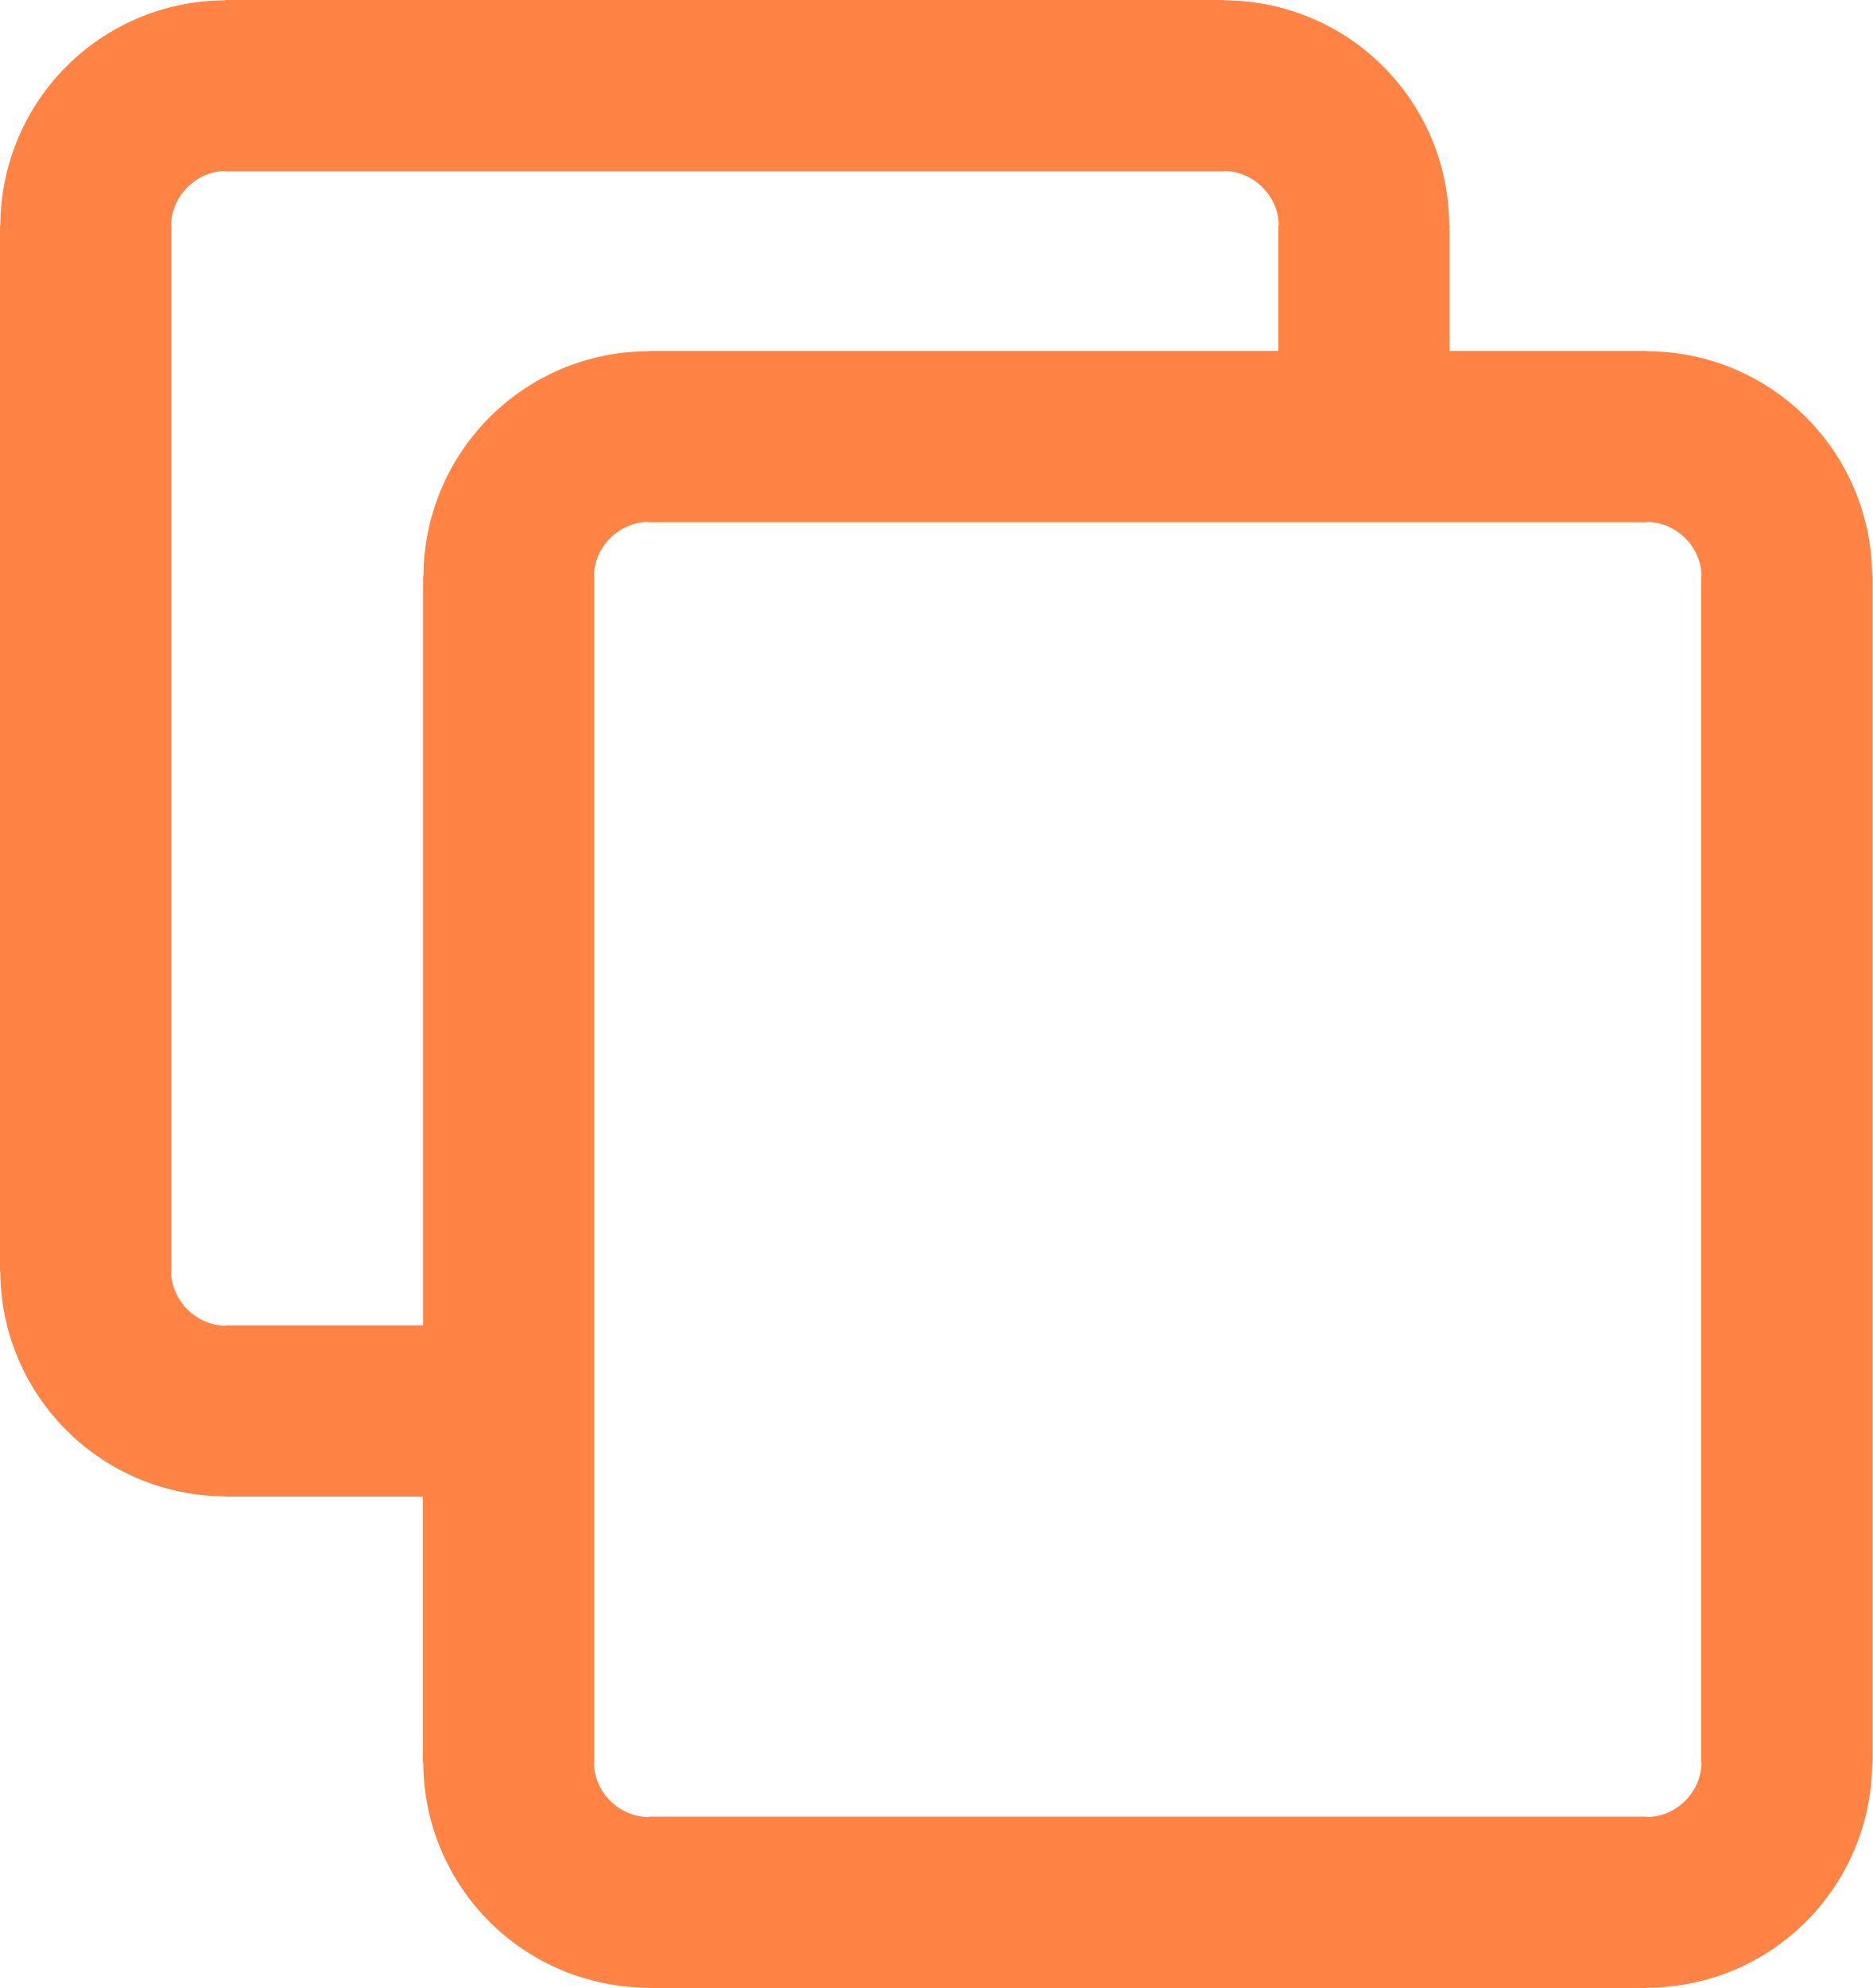
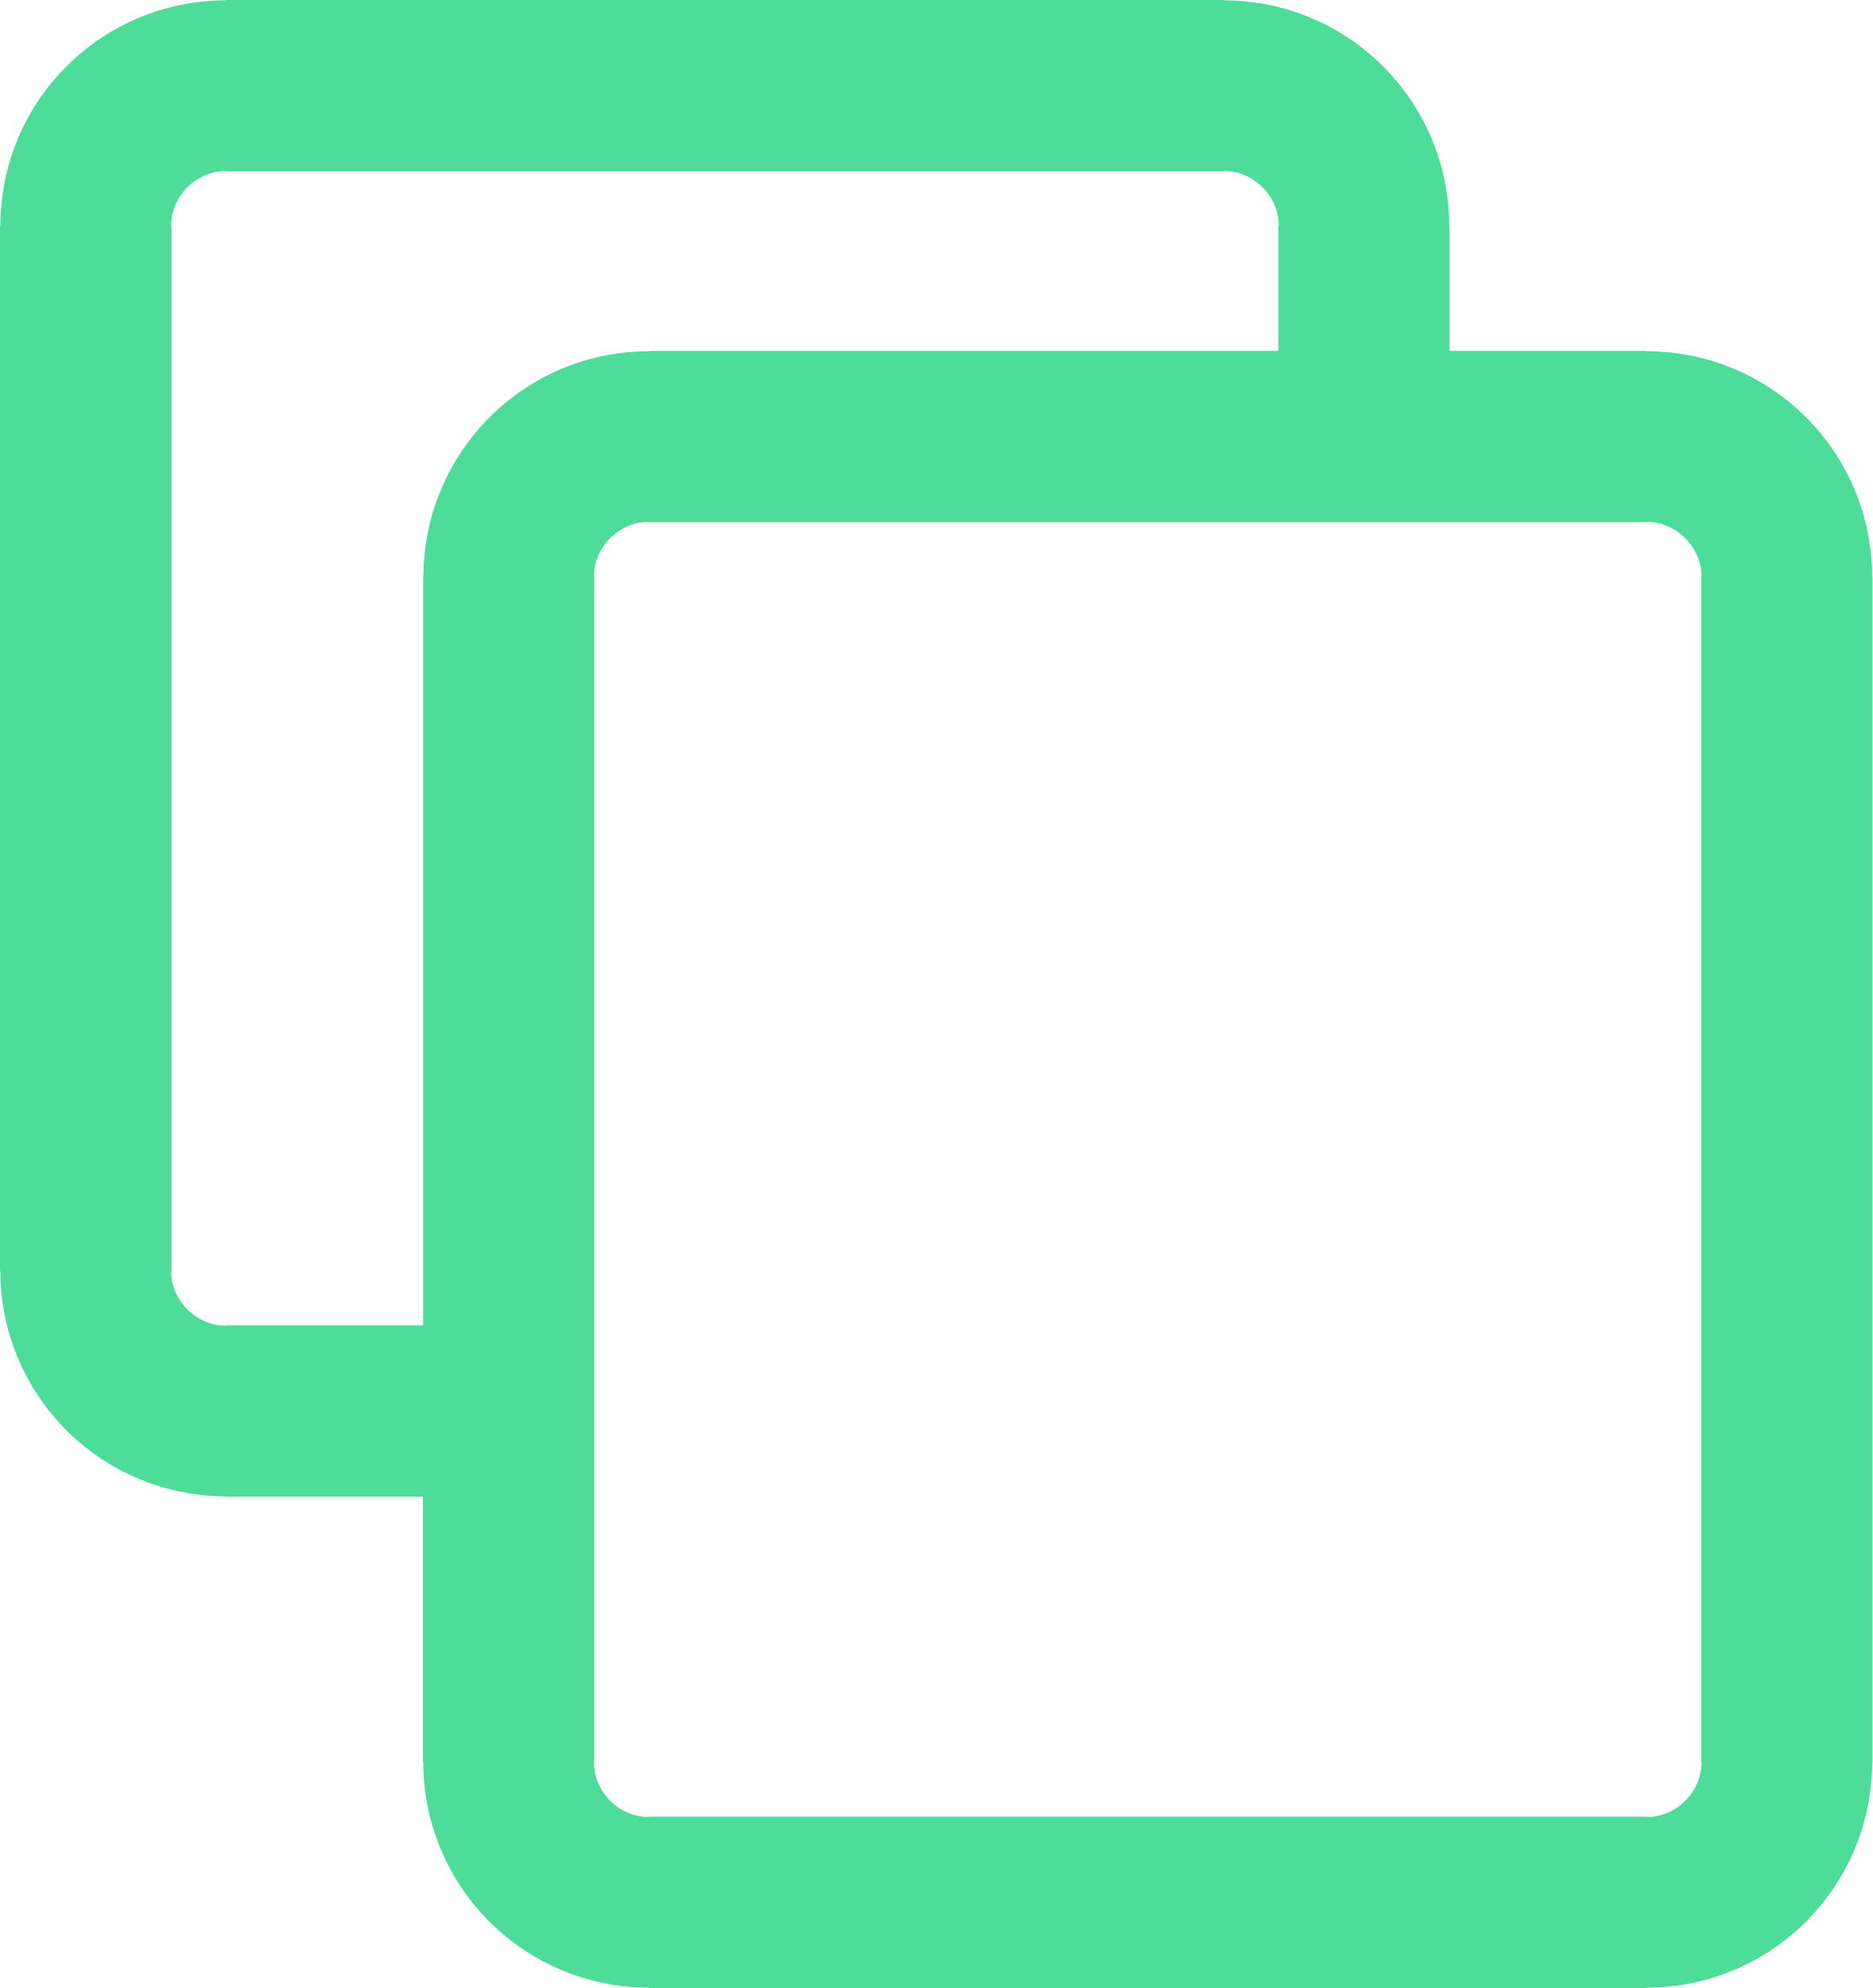
<svg xmlns="http://www.w3.org/2000/svg" version="1.1" id="Layer_1" x="0px" y="0px" viewBox="0 0 115.77 122.88" style="enable-background:new 0 0 115.77 122.88" xml:space="preserve">
  <style type="text/css">
    .st0 {
      fill-rule:evenodd;
      clip-rule:evenodd;
-       fill:#ff8345;
+       fill:#4edd98;
    }
  </style>
  <g>
    <path class="st0" d="M89.62,13.96v7.73h12.19h0.01v0.02c3.85,0.01,7.34,1.57,9.86,4.1c2.5,2.51,4.06,5.98,4.07,9.82h0.02v0.02 v73.27v0.01h-0.02c-0.01,3.84-1.57,7.33-4.1,9.86c-2.51,2.5-5.98,4.06-9.82,4.07v0.02h-0.02h-61.7H40.1v-0.02 c-3.84-0.01-7.34-1.57-9.86-4.1c-2.5-2.51-4.06-5.98-4.07-9.82h-0.02v-0.02V92.51H13.96h-0.01v-0.02c-3.84-0.01-7.34-1.57-9.86-4.1 c-2.5-2.51-4.06-5.98-4.07-9.82H0v-0.02V13.96v-0.01h0.02c0.01-3.85,1.58-7.34,4.1-9.86c2.51-2.5,5.98-4.06,9.82-4.07V0h0.02h61.7 h0.01v0.02c3.85,0.01,7.34,1.57,9.86,4.1c2.5,2.51,4.06,5.98,4.07,9.82h0.02V13.96L89.62,13.96z M79.04,21.69v-7.73v-0.02h0.02 c0-0.91-0.39-1.75-1.01-2.37c-0.61-0.61-1.46-1-2.37-1v0.02h-0.01h-61.7h-0.02v-0.02c-0.91,0-1.75,0.39-2.37,1.01 c-0.61,0.61-1,1.46-1,2.37h0.02v0.01v64.59v0.02h-0.02c0,0.91,0.39,1.75,1.01,2.37c0.61,0.61,1.46,1,2.37,1v-0.02h0.01h12.19V35.65 v-0.01h0.02c0.01-3.85,1.58-7.34,4.1-9.86c2.51-2.5,5.98-4.06,9.82-4.07v-0.02h0.02H79.04L79.04,21.69z M105.18,108.92V35.65v-0.02 h0.02c0-0.91-0.39-1.75-1.01-2.37c-0.61-0.61-1.46-1-2.37-1v0.02h-0.01h-61.7h-0.02v-0.02c-0.91,0-1.75,0.39-2.37,1.01 c-0.61,0.61-1,1.46-1,2.37h0.02v0.01v73.27v0.02h-0.02c0,0.91,0.39,1.75,1.01,2.37c0.61,0.61,1.46,1,2.37,1v-0.02h0.01h61.7h0.02 v0.02c0.91,0,1.75-0.39,2.37-1.01c0.61-0.61,1-1.46,1-2.37h-0.02V108.92L105.18,108.92z" />
  </g>
</svg>
